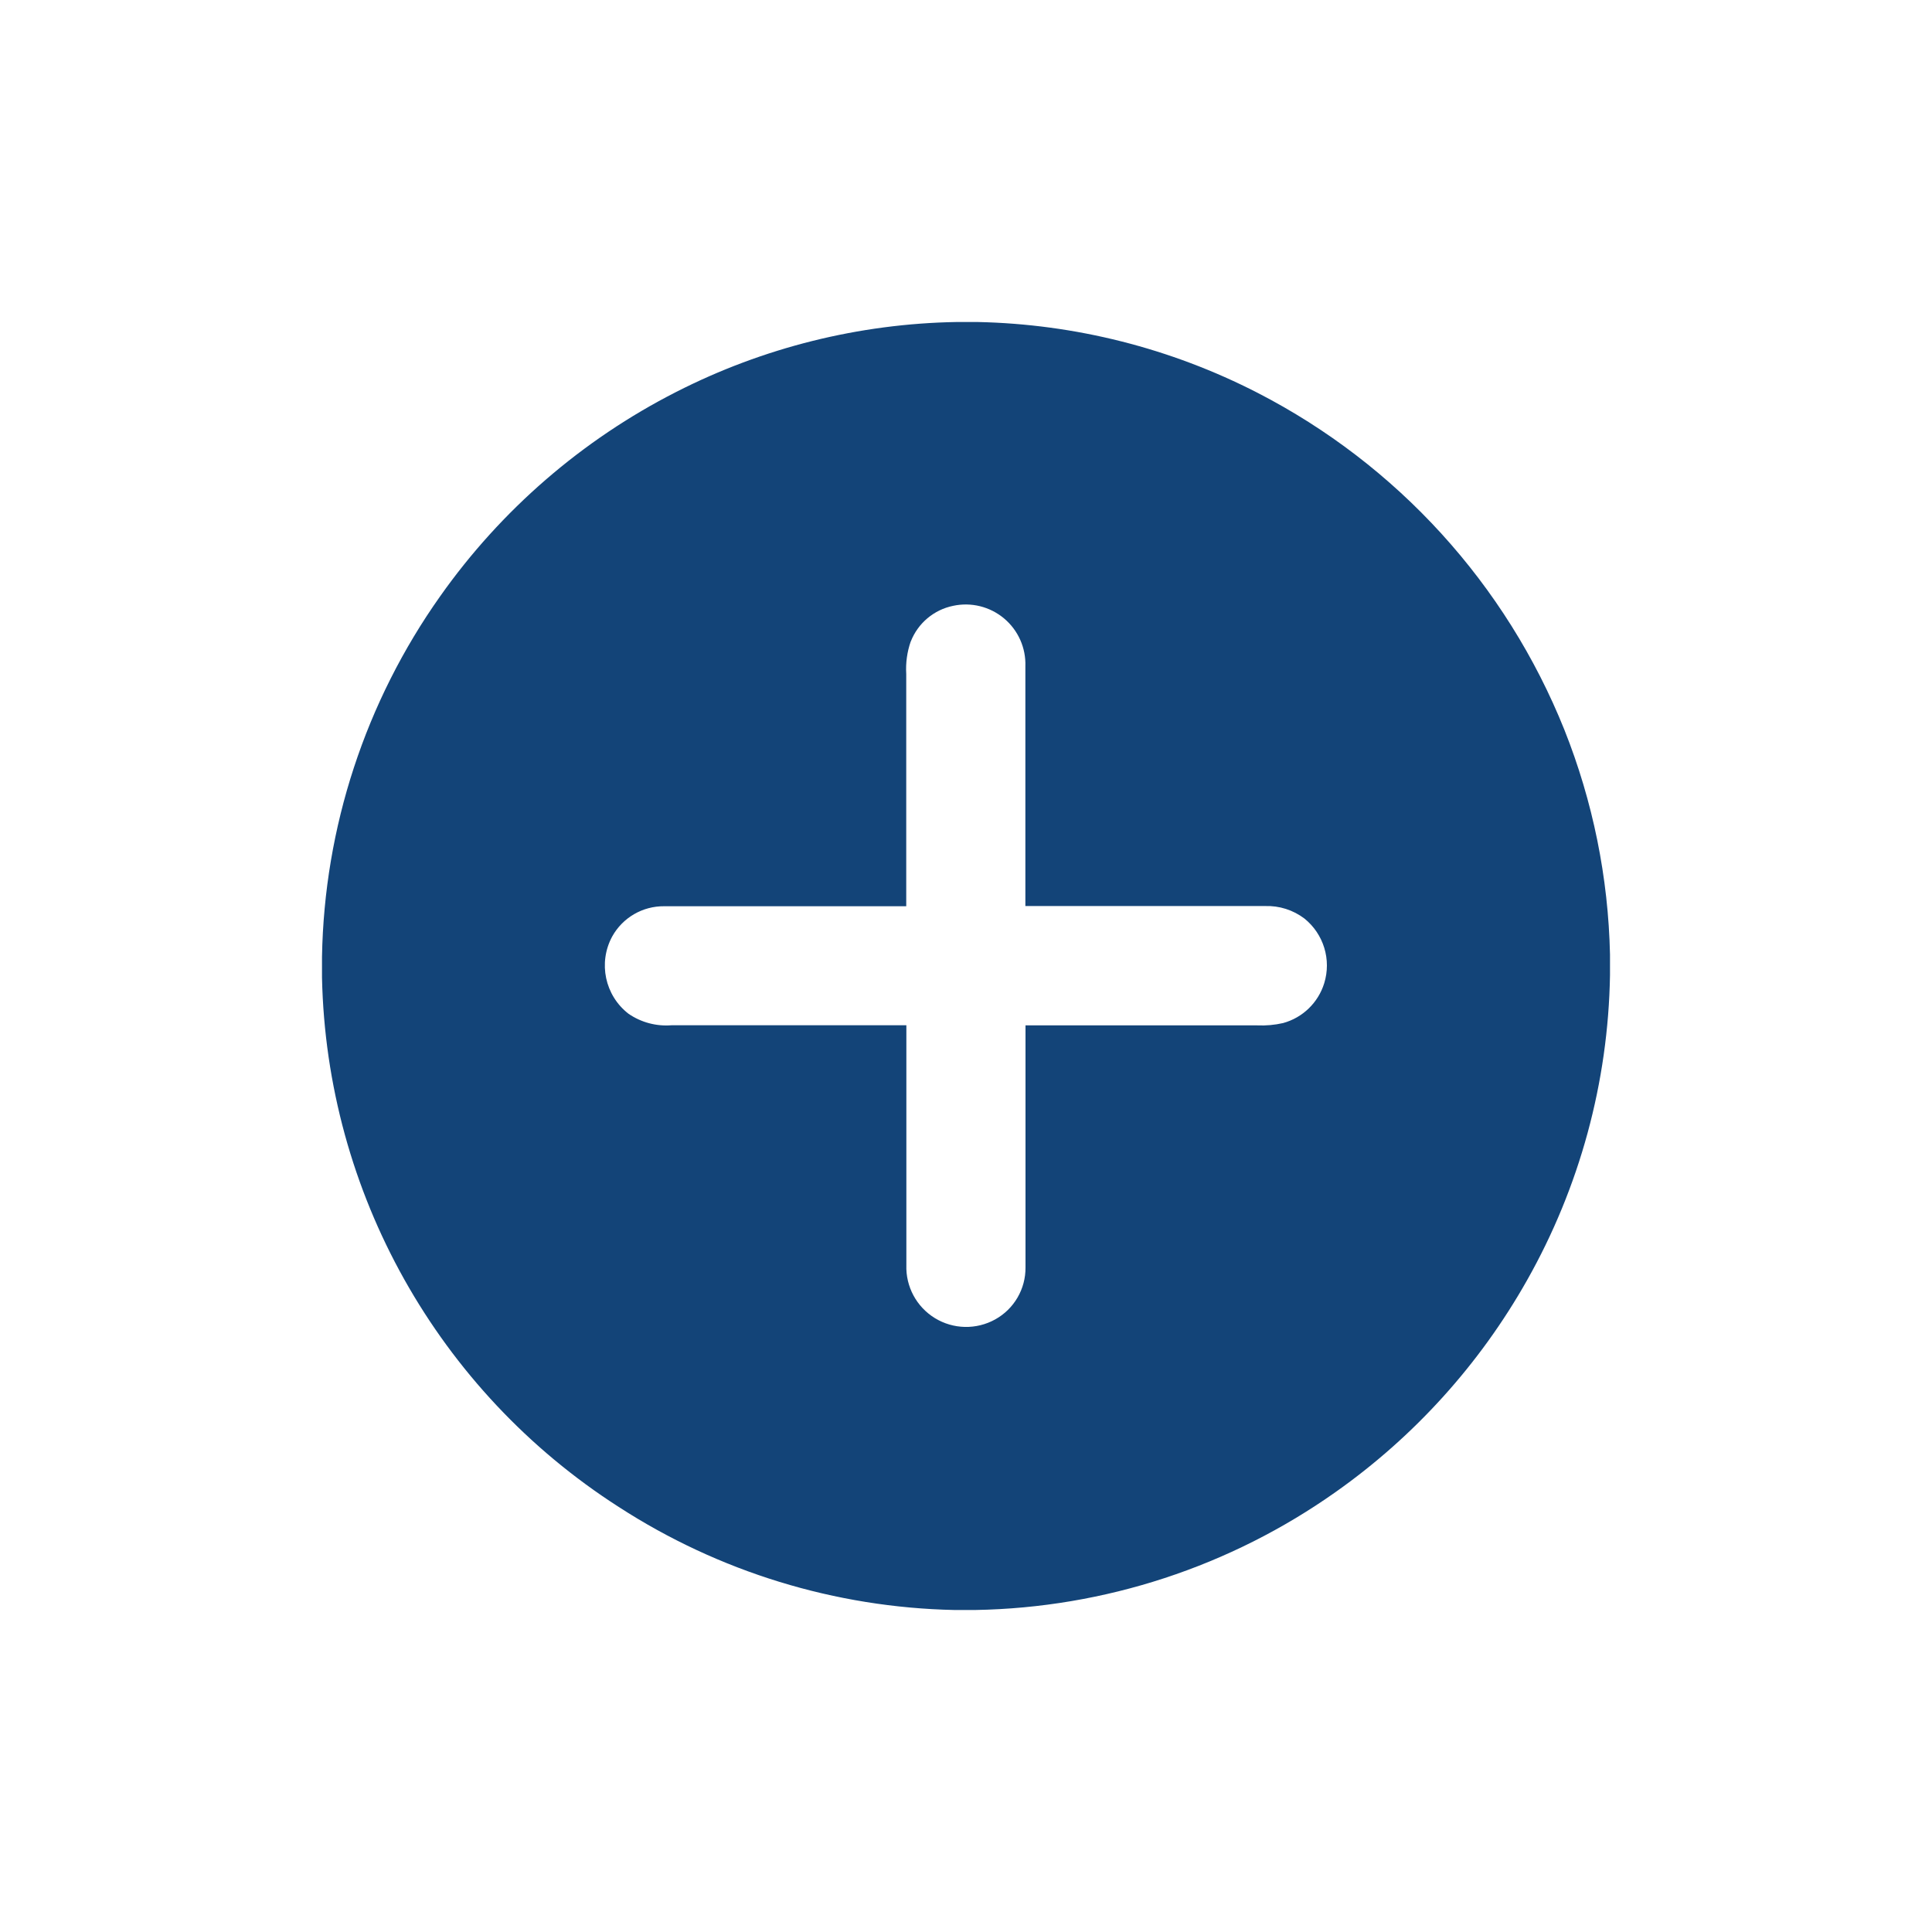
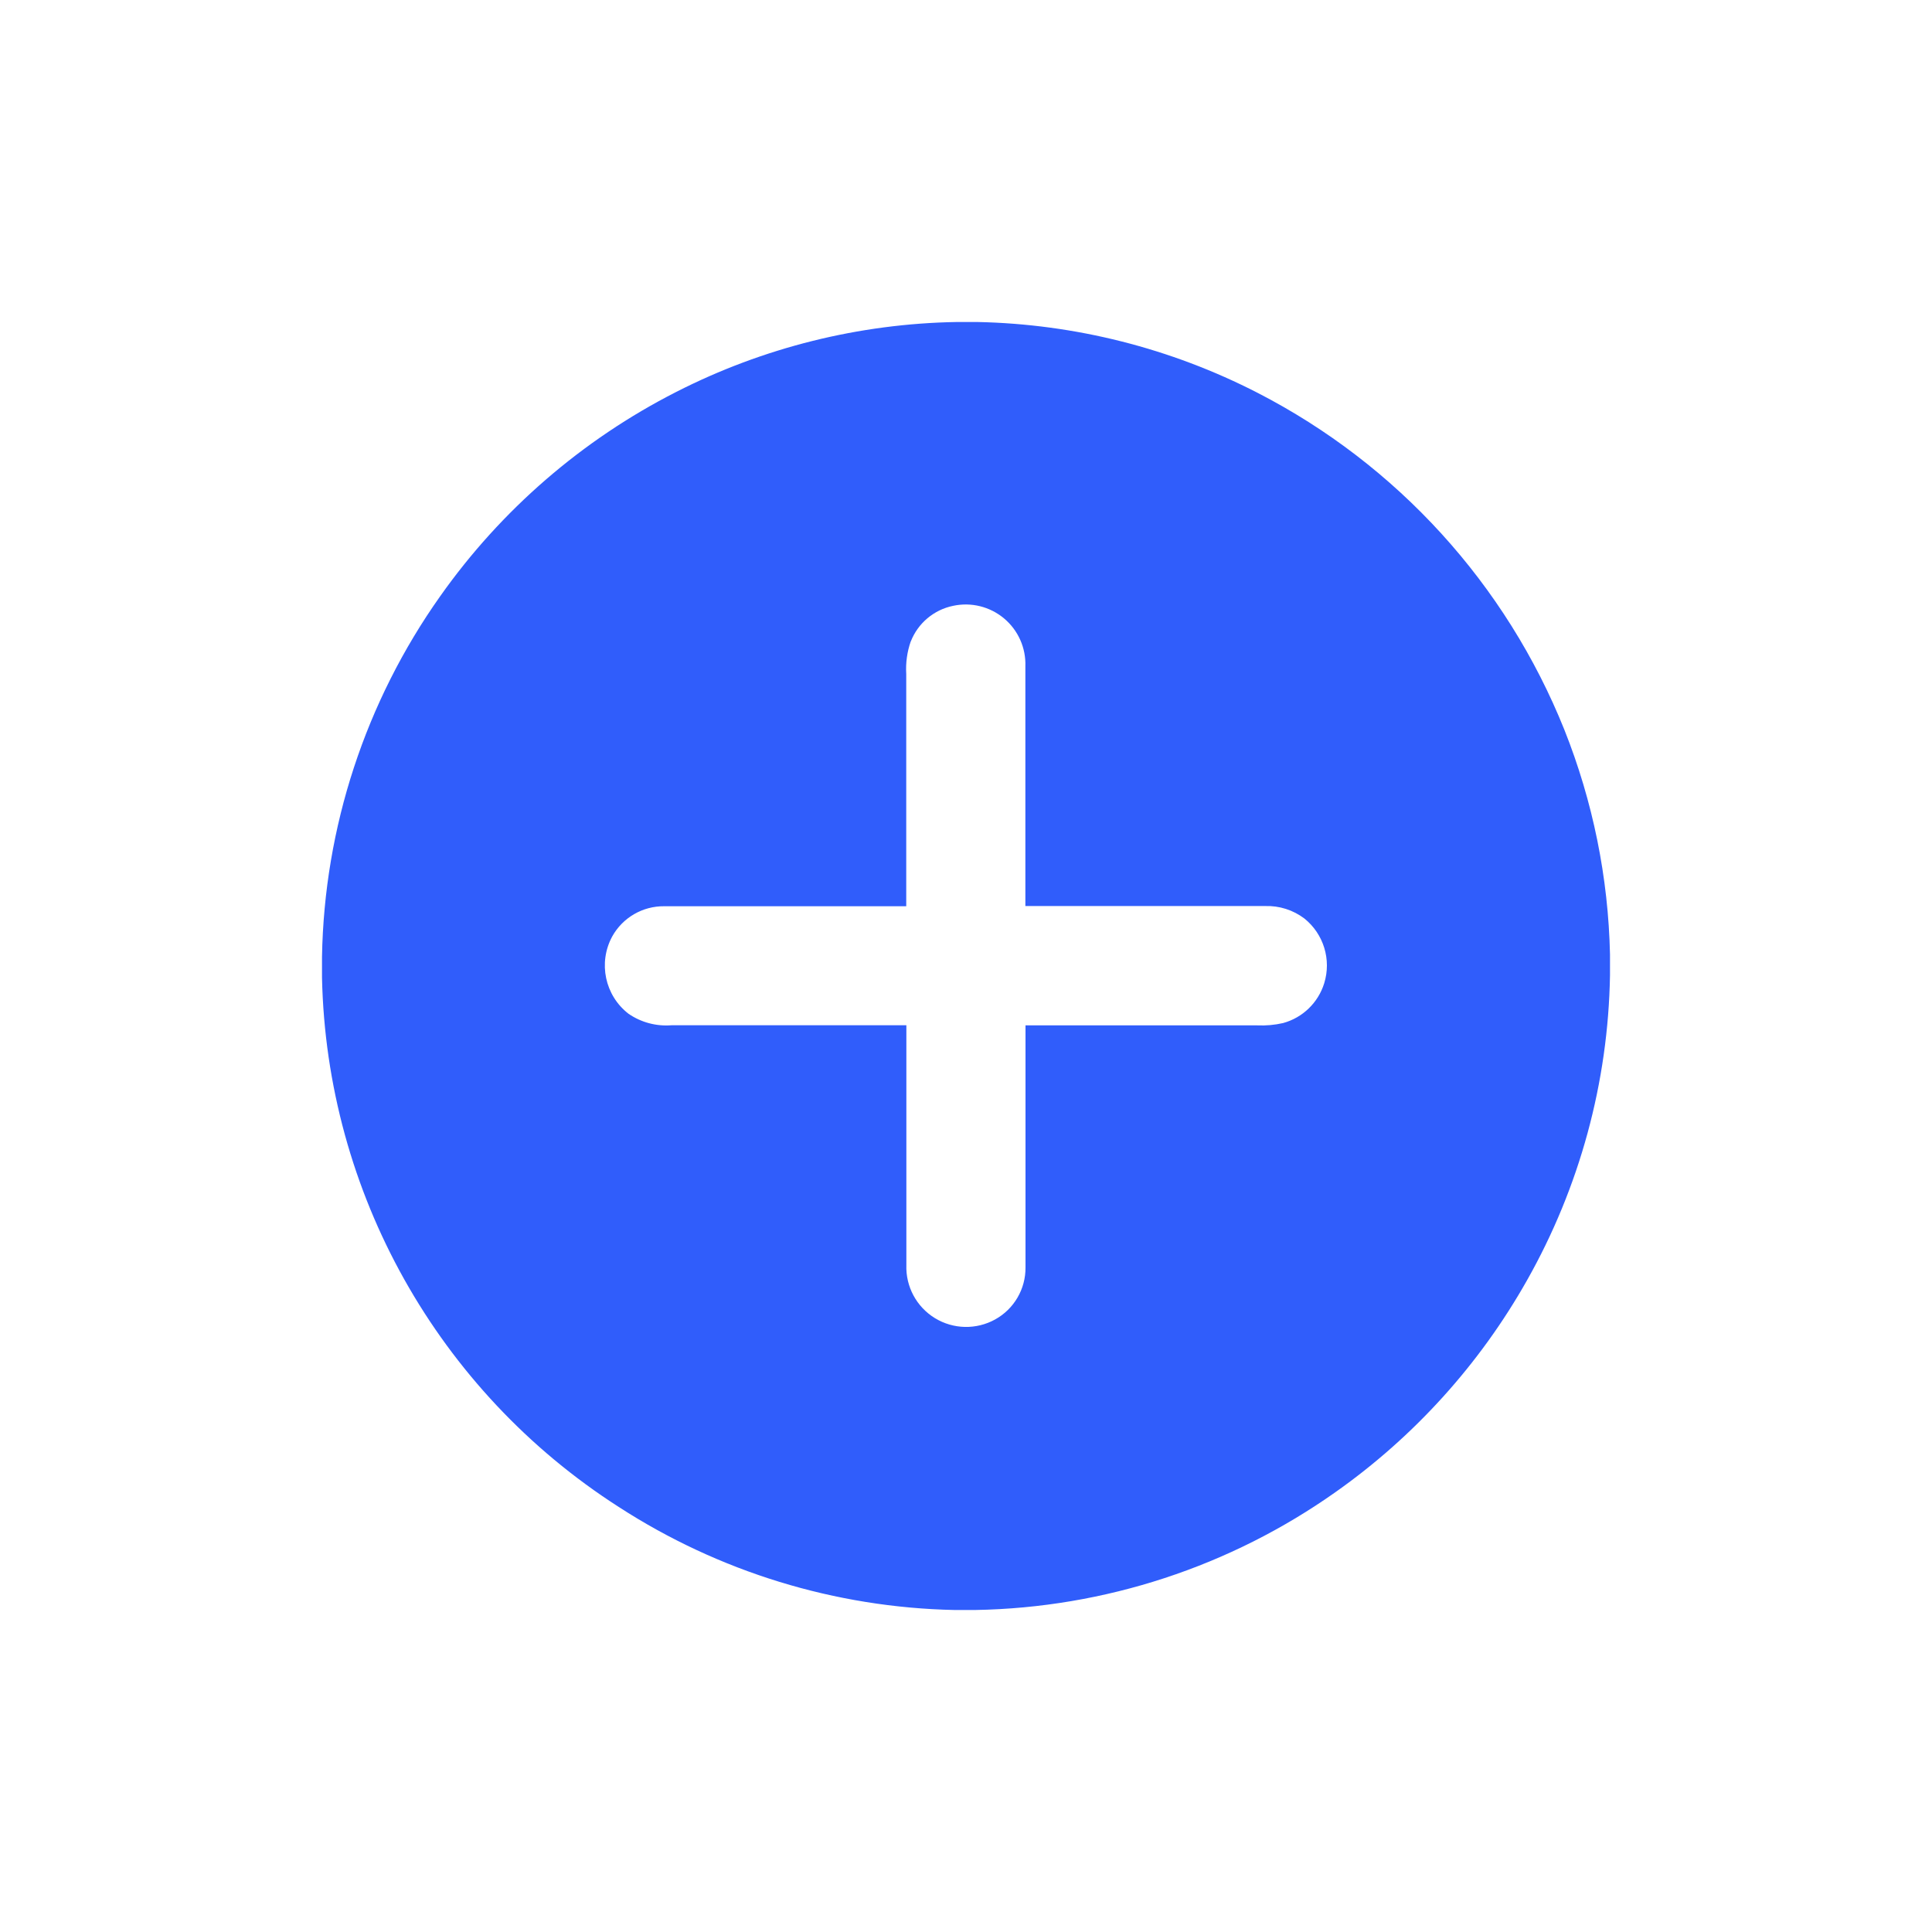
<svg xmlns="http://www.w3.org/2000/svg" id="icon-add-budget-hover" width="30" height="30" viewBox="0 0 30 30">
  <defs>
-     <style>.cls-1{fill:#134478;fill-rule:evenodd}</style>
+     <style>.cls-1{fill:#305dfb;fill-rule:evenodd}</style>
  </defs>
  <g id="Icon">
    <path id="Icon-2" d="M17.856,8h0.322a9.964,9.964,0,0,1,4.35,1.1,10.12,10.12,0,0,1,4.764,5.233A10.014,10.014,0,0,1,28,17.821v0.322a9.959,9.959,0,0,1-1.29,4.74,10.093,10.093,0,0,1-2.966,3.282A9.988,9.988,0,0,1,18.144,28H17.821a9.975,9.975,0,0,1-5.213-1.6A10.017,10.017,0,0,1,8,18.18V17.857a9.986,9.986,0,0,1,1.836-5.6A10.092,10.092,0,0,1,13.5,9.086,9.957,9.957,0,0,1,17.856,8Zm-0.714,4.96a1.3,1.3,0,0,0-.07.506q0,1.8,0,3.606c-1.252,0-2.5,0-3.757,0a0.913,0.913,0,0,0-.809.47,0.947,0.947,0,0,0,.254,1.2,1.035,1.035,0,0,0,.67.178q1.822,0,3.644,0,0,1.861,0,3.723a0.929,0.929,0,0,0,1.379.845,0.913,0.913,0,0,0,.471-0.808c0-1.253,0-2.505,0-3.758q1.8,0,3.6,0a1.5,1.5,0,0,0,.4-0.036,0.924,0.924,0,0,0,.638-0.617,0.935,0.935,0,0,0-.307-1.006,0.958,0.958,0,0,0-.611-0.194q-1.861,0-3.722,0,0-1.862,0-3.723a0.927,0.927,0,0,0-1.121-.939A0.9,0.9,0,0,0,17.143,12.96Z" class="cls-1" data-name="Icon" transform="translate(-3 -3)" />
  </g>
</svg>
